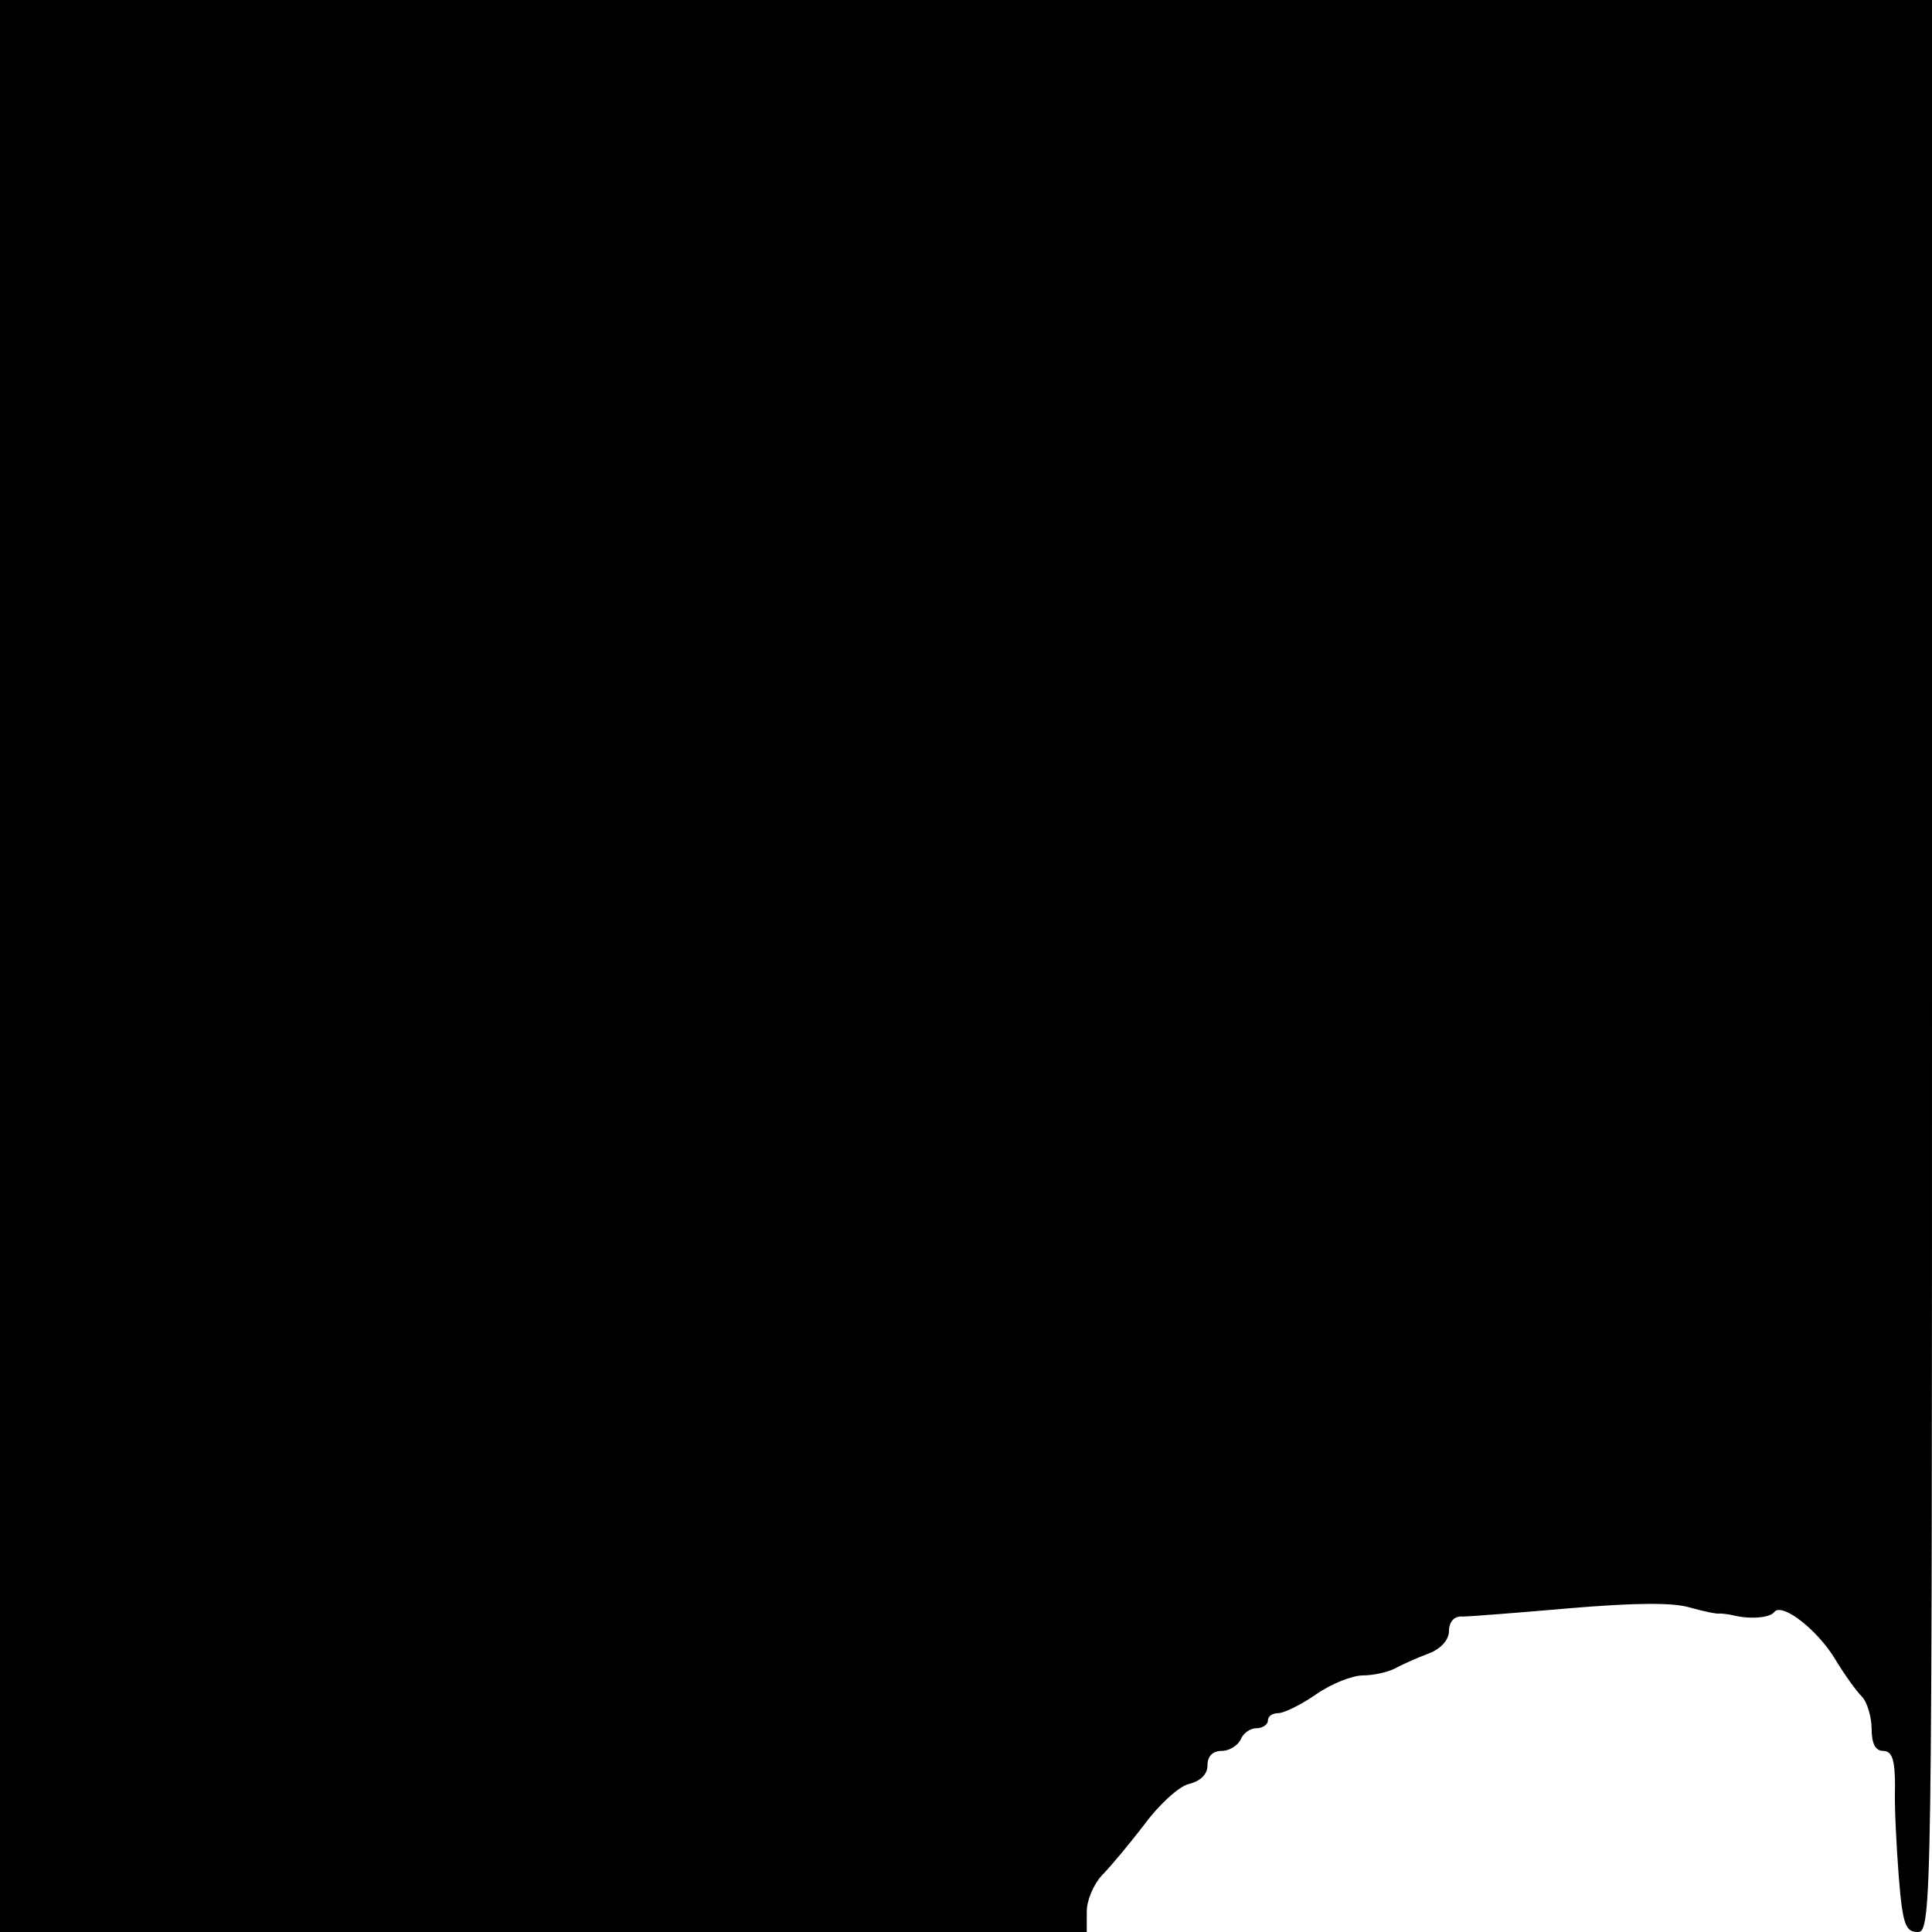
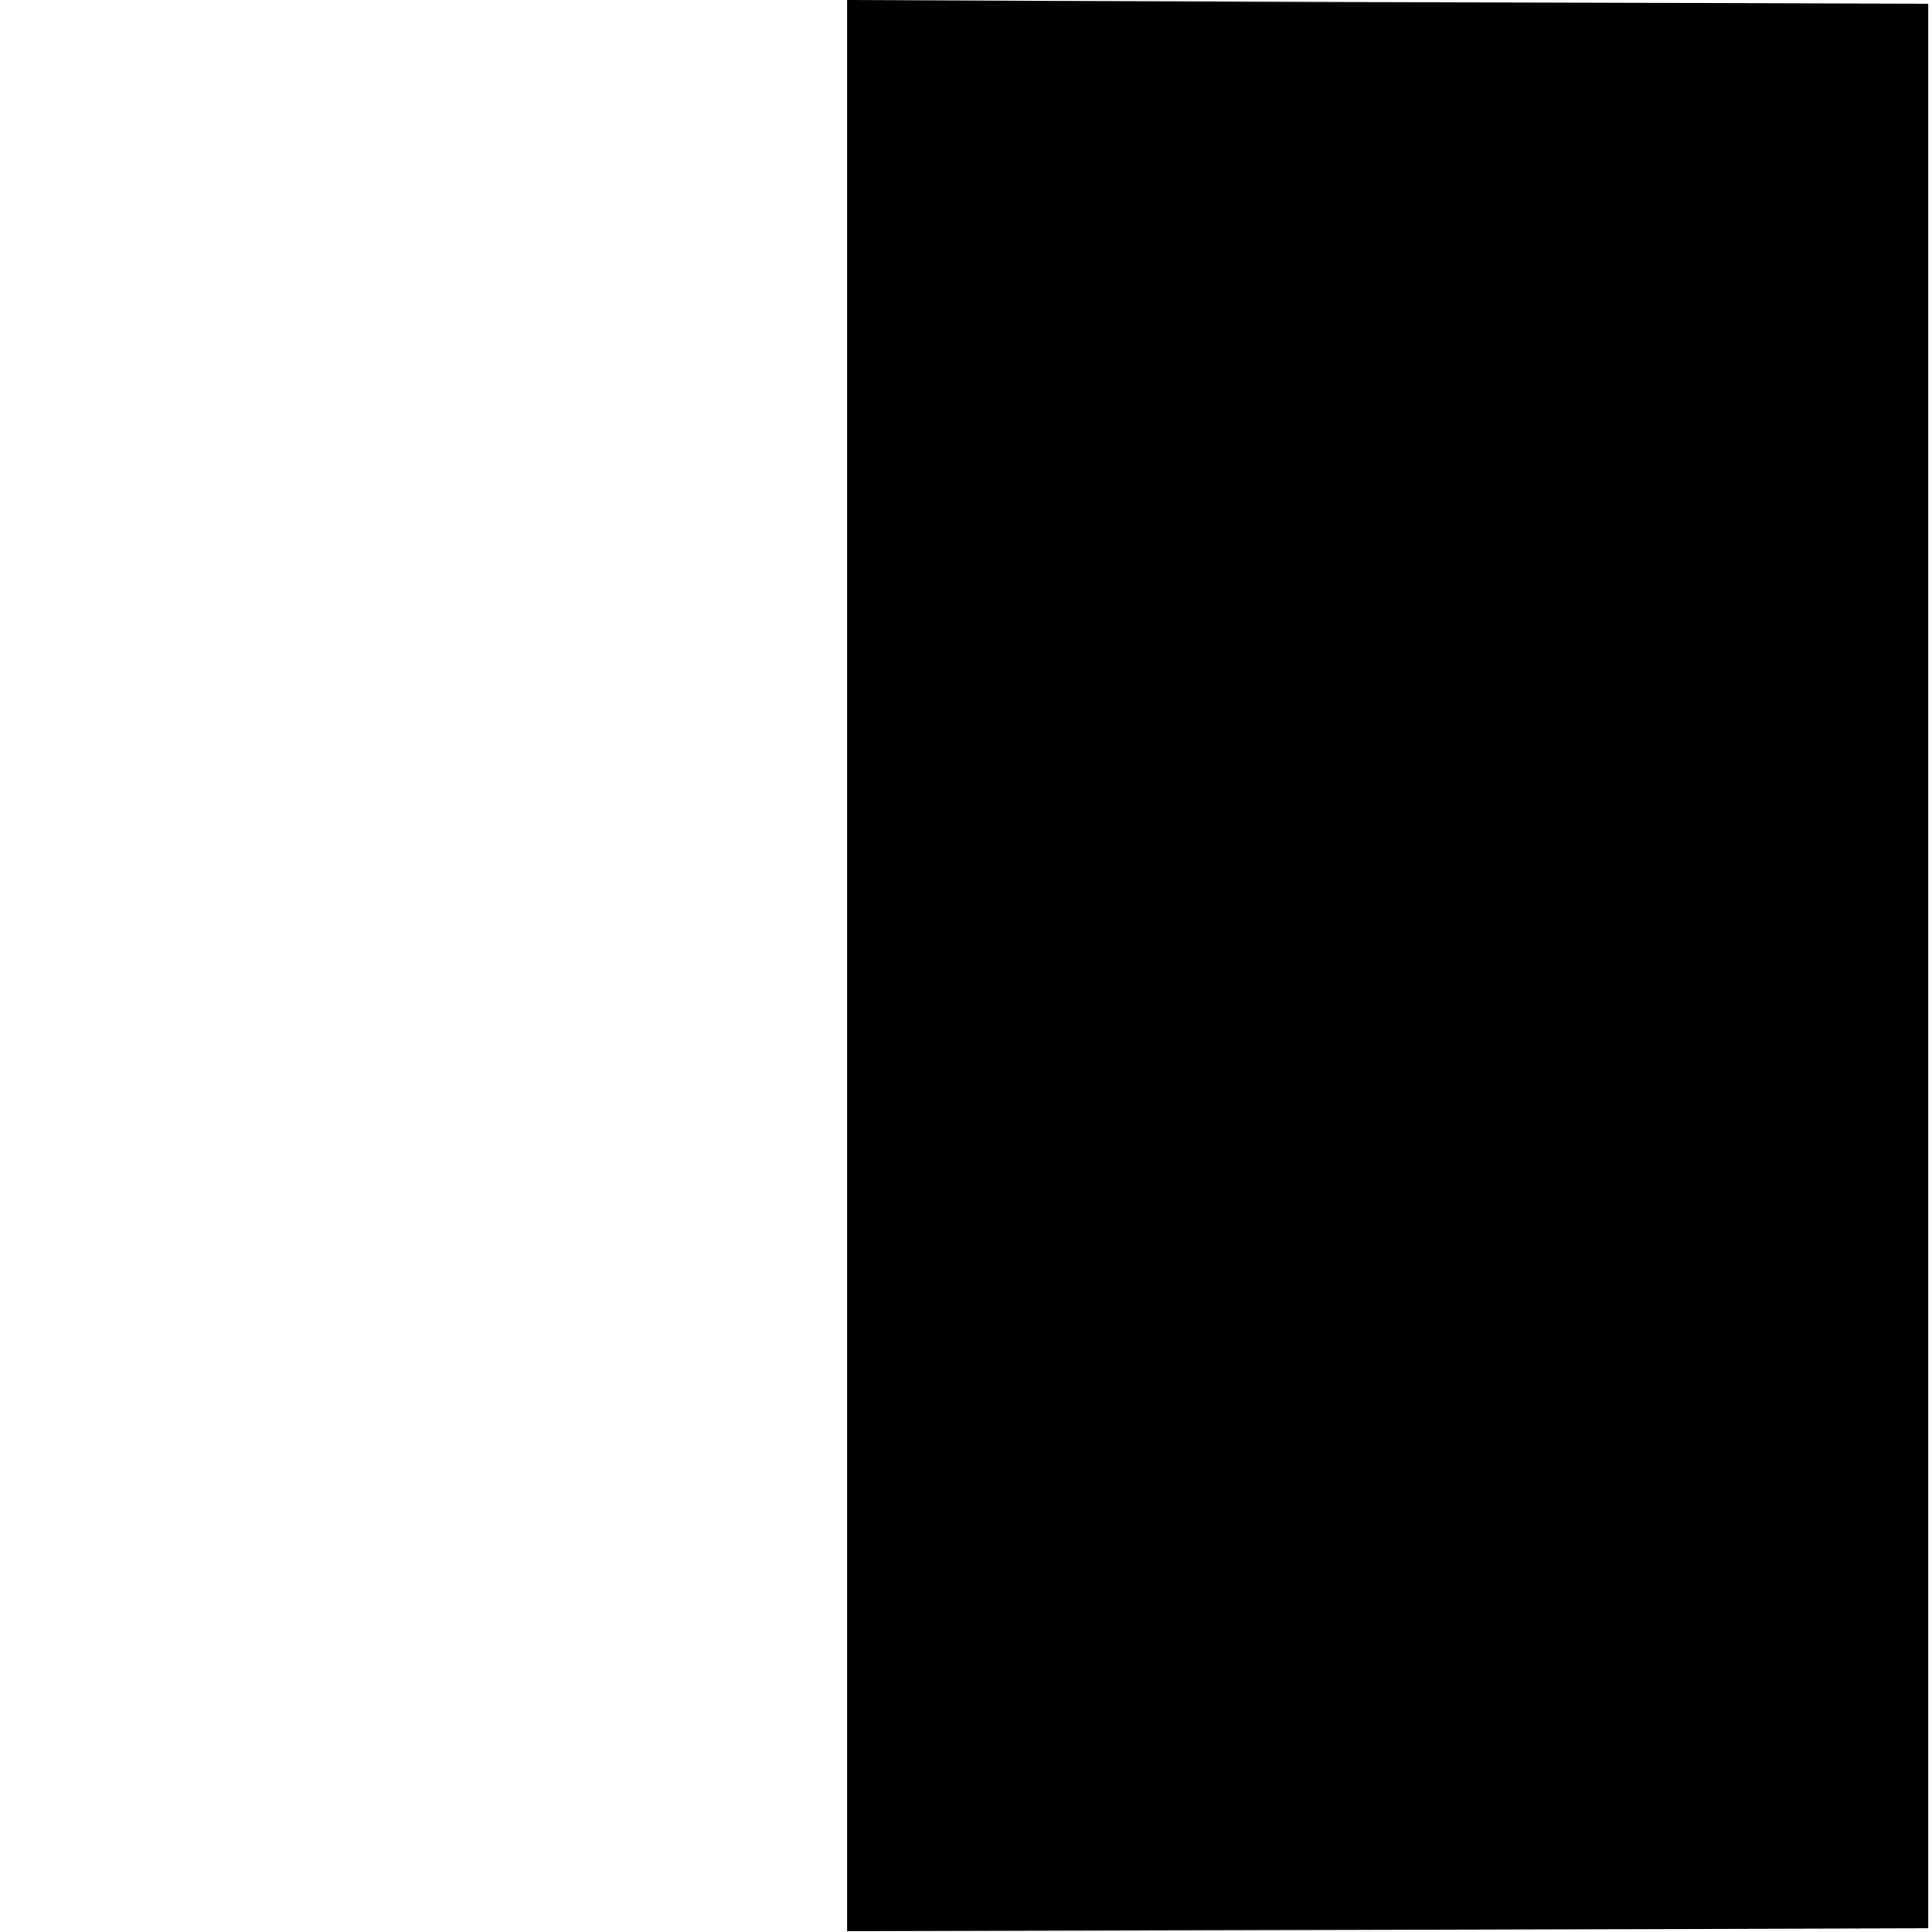
- <svg xmlns="http://www.w3.org/2000/svg" version="1.0" width="256pt" height="256pt" viewBox="0 0 256 256" preserveAspectRatio="xMidYMid meet">
-   <g transform="translate(0,256) scale(0.1,-0.1)" fill="#000000" stroke="none">
-     <path d="M0 1280 l0 -1280 720 0 720 0 0 27 c0 15 9 36 20 48 11 11 36 41 56 67 19 26 46 51 59 54 16 4 25 13 25 25 0 12 7 19 19 19 10 0 21 7 25 15 3 8 12 15 21 15 8 0 15 5 15 10 0 6 6 10 14 10 7 0 30 11 50 25 20 14 48 25 62 25 13 0 32 4 42 9 9 5 29 14 45 20 16 6 27 18 27 30 0 12 7 20 18 19 9 0 73 5 142 11 83 7 136 8 159 1 18 -5 36 -9 40 -8 3 0 11 -1 16 -2 23 -6 50 -4 56 4 10 13 57 -23 81 -63 12 -20 28 -42 35 -49 7 -7 13 -27 13 -43 0 -19 5 -29 15 -29 12 0 16 -11 16 -47 -1 -27 2 -81 5 -120 5 -63 9 -73 25 -73 19 0 19 32 19 1280 l0 1280 -1280 0 -1280 0 0 -1280z" />
+ <svg xmlns="http://www.w3.org/2000/svg" version="1.0" width="260pt" height="260pt" viewBox="0 0 260 260" preserveAspectRatio="xMidYMid meet">
+   <g transform="translate(0,260) scale(0.1,-0.1)" fill="#000000" stroke="none">
+     <path d="M1140 1300 l0 -1299 728 2 727 2 0 1295 0 1295 -727 2 -728 3 0 -1300z" />
  </g>
</svg>
